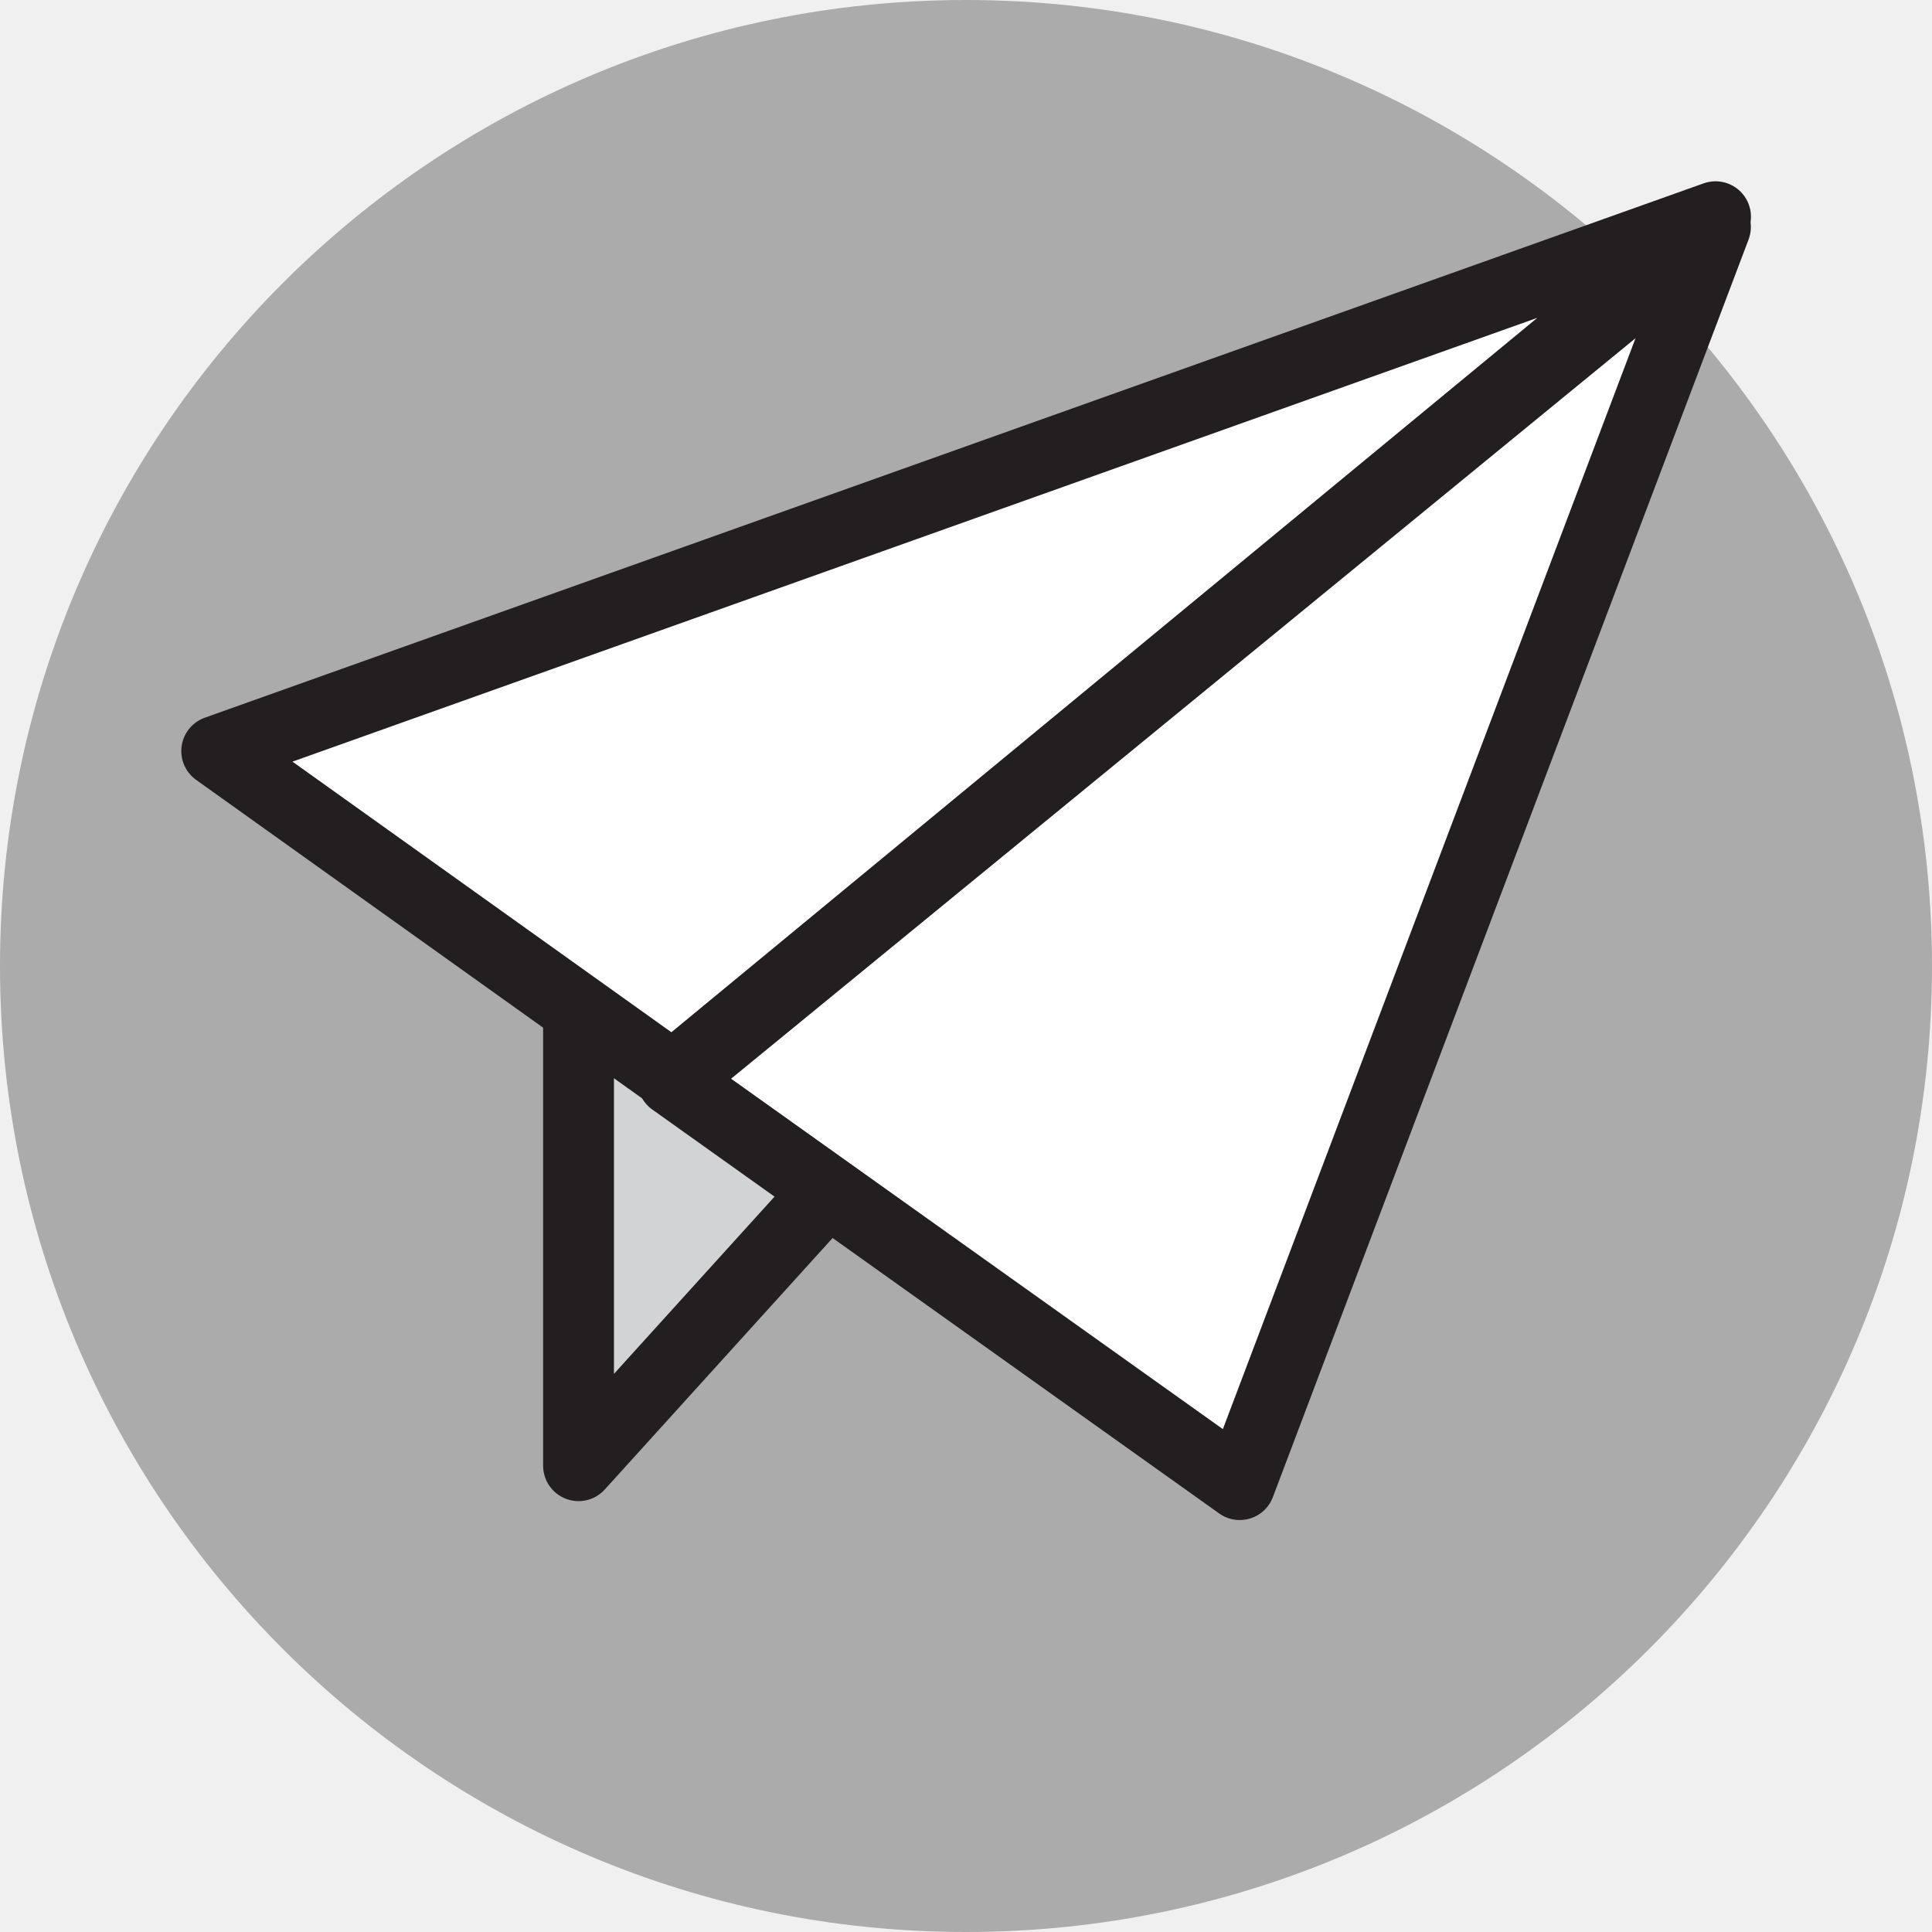
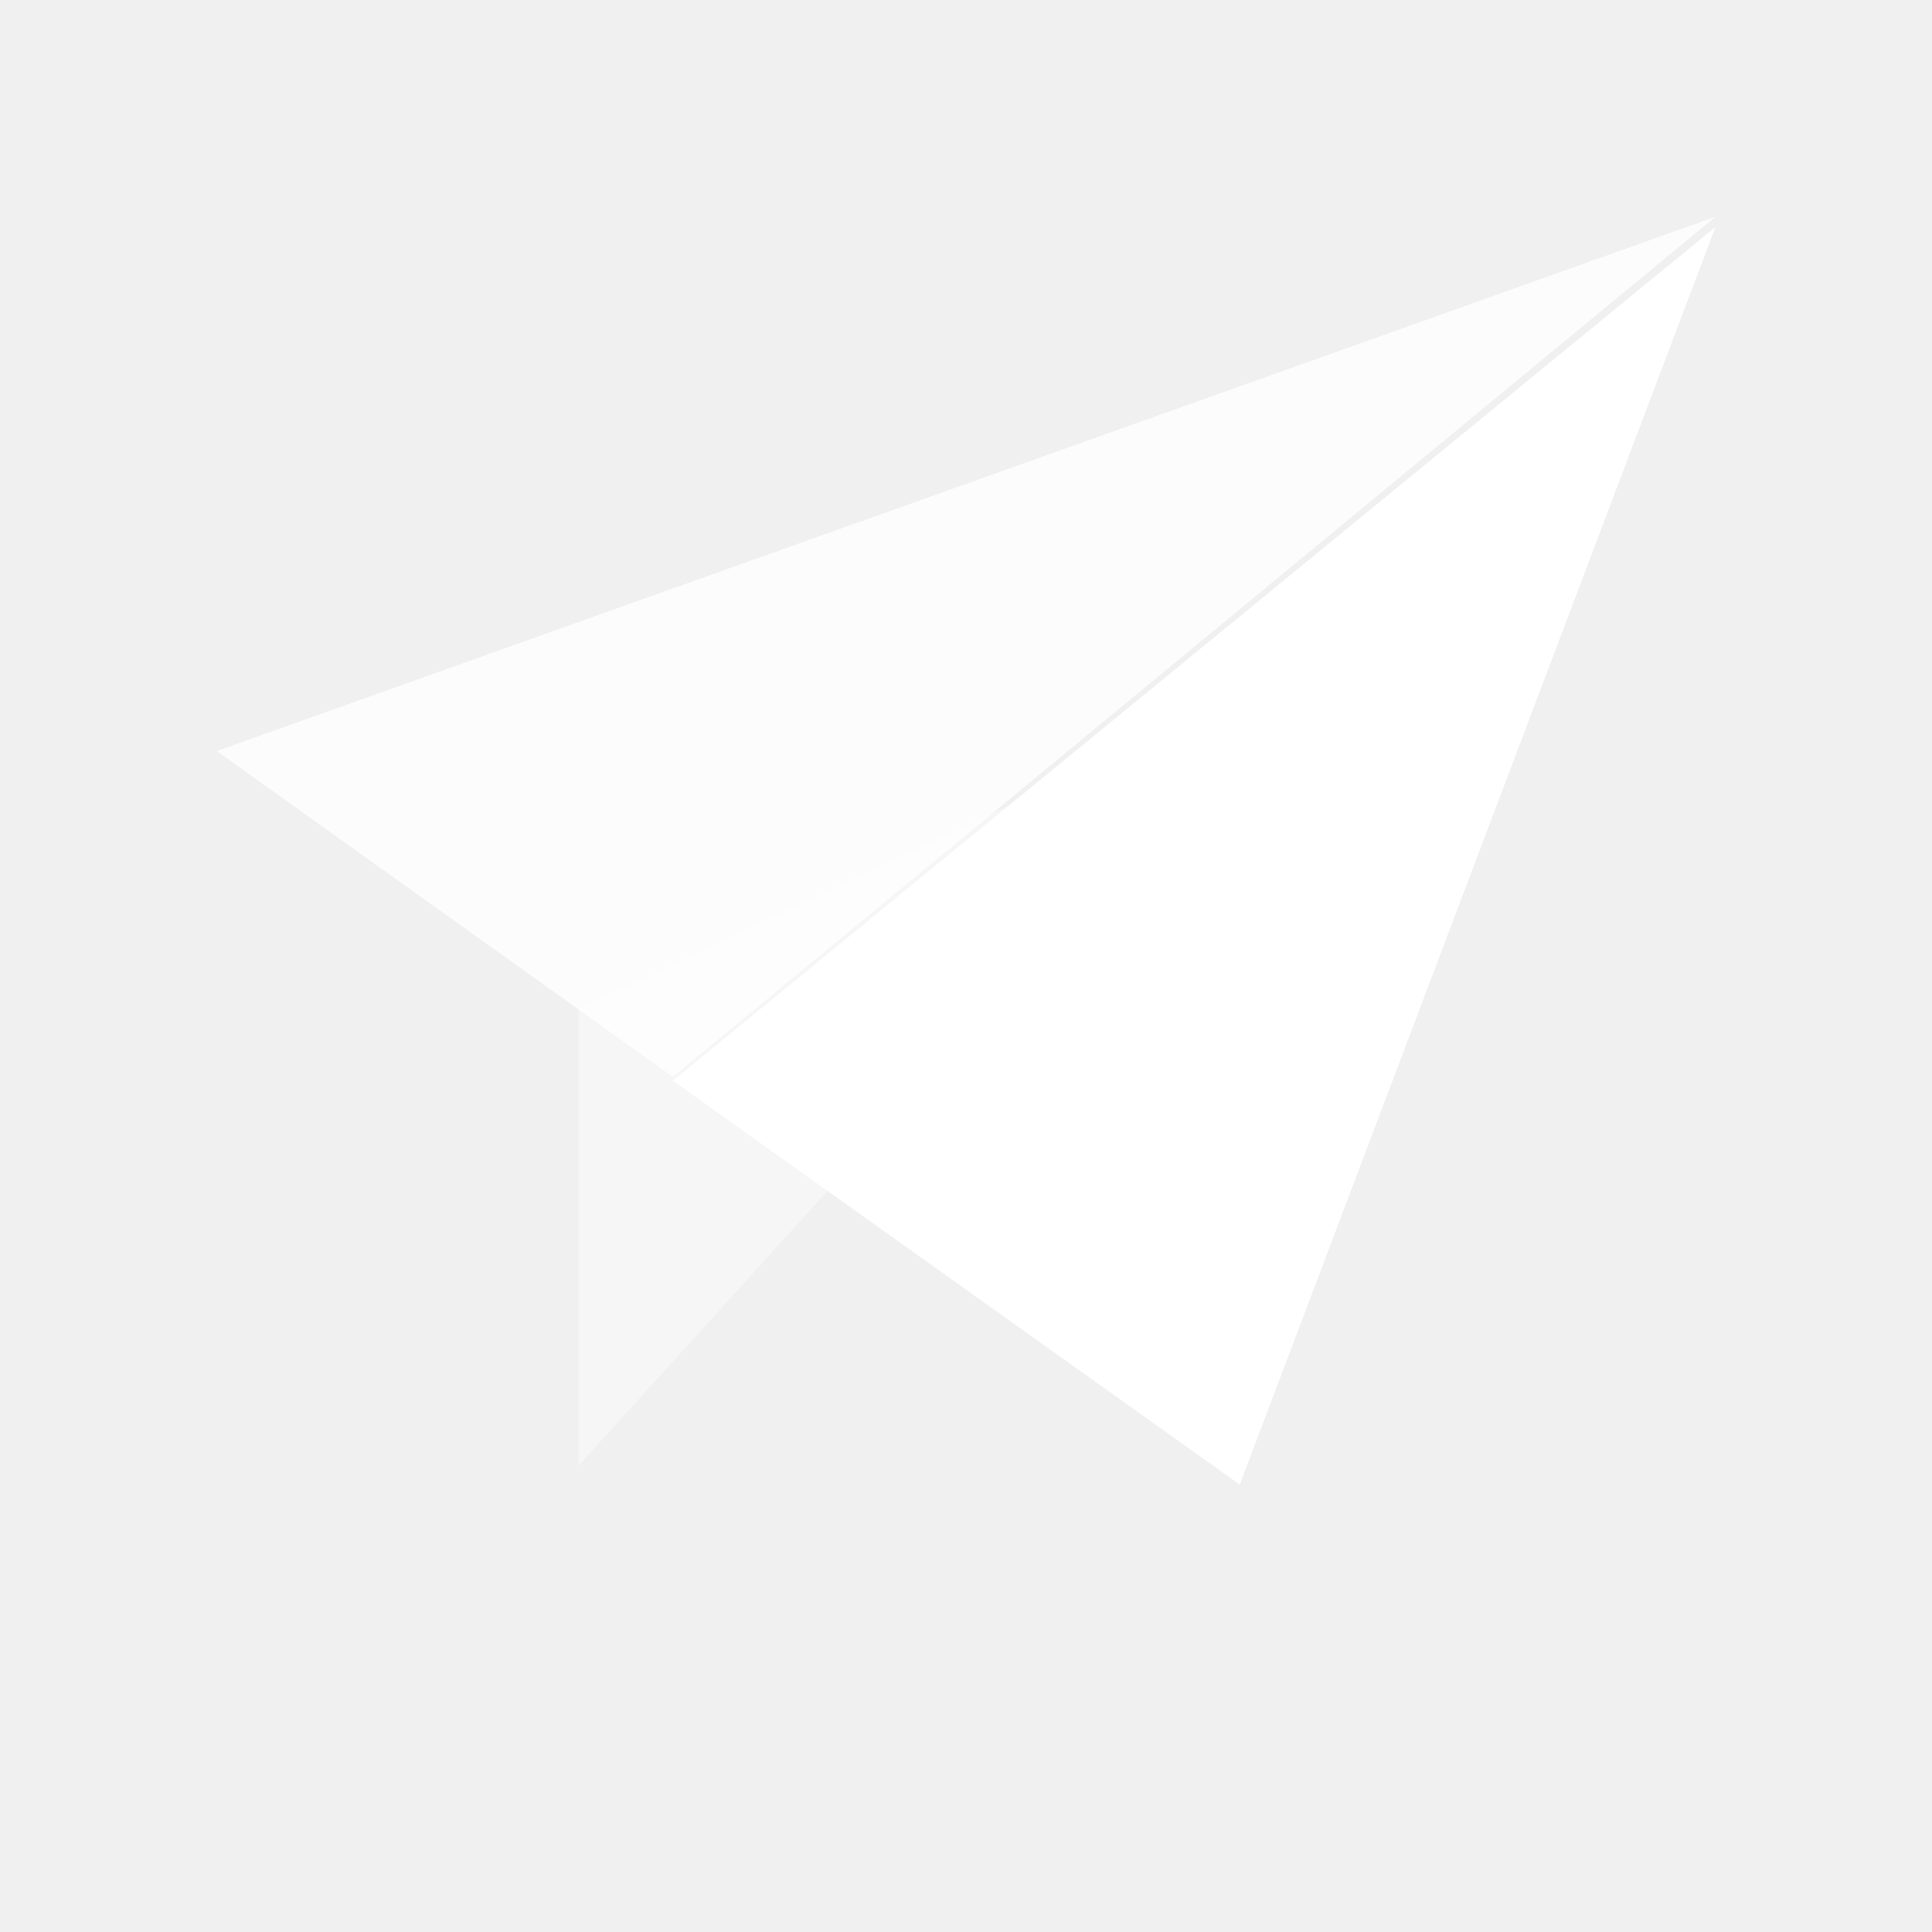
- <svg xmlns="http://www.w3.org/2000/svg" width="214px" height="214px" viewBox="-5.79 -5.79 69.45 69.45" fill="#1f1f1f" stroke="#1f1f1f" transform="rotate(0)matrix(1, 0, 0, 1, 0, 0)">
-   <g id="SVGRepo_bgCarrier" stroke-width="0" transform="translate(0,0), scale(1)">
-     <rect x="-5.79" y="-5.79" width="69.45" height="69.45" rx="34.725" fill="#ababab" strokewidth="0" />
-   </g>
-   <g id="SVGRepo_tracerCarrier" stroke-linecap="round" stroke-linejoin="round" stroke="#CCCCCC" stroke-width="0.463" />
+ <svg xmlns="http://www.w3.org/2000/svg" width="214px" height="214px" viewBox="-5.79 -5.79 69.45 69.45" fill="none" transform="rotate(0)matrix(1, 0, 0, 1, 0, 0)">
  <g id="SVGRepo_iconCarrier">
    <g id="Group_37" data-name="Group 37" transform="translate(-1209.722 -1357.465)">
-       <path id="Path_95" data-name="Path 95" d="M1224.729,1387.963v16.4l26.032-28.734Z" fill="#d1d3d4" stroke="#231f20" stroke-linecap="round" stroke-linejoin="round" stroke-width="2.546" />
-       <path id="Path_96" data-name="Path 96" d="M1228.118,1390.522l37.479-30.686-17.1,45.207Z" fill="#ffffff" stroke="#231f20" stroke-linecap="round" stroke-linejoin="round" stroke-width="2.546" />
-       <path id="Path_97" data-name="Path 97" d="M1211.722,1378.673l16.4,11.712,37.479-30.92Z" fill="#ffffff" stroke="#231f20" stroke-linecap="round" stroke-linejoin="round" stroke-width="2.546" />
+       <path id="Path_95" data-name="Path 95" d="M1224.729,1387.963v16.4l26.032-28.734Z" fill="#ffffff" opacity="0.4" />
+       <path id="Path_96" data-name="Path 96" d="M1228.118,1390.522l37.479-30.686-17.1,45.207Z" fill="#ffffff" />
+       <path id="Path_97" data-name="Path 97" d="M1211.722,1378.673l16.4,11.712,37.479-30.92Z" fill="#ffffff" opacity="0.8" />
    </g>
  </g>
</svg>
